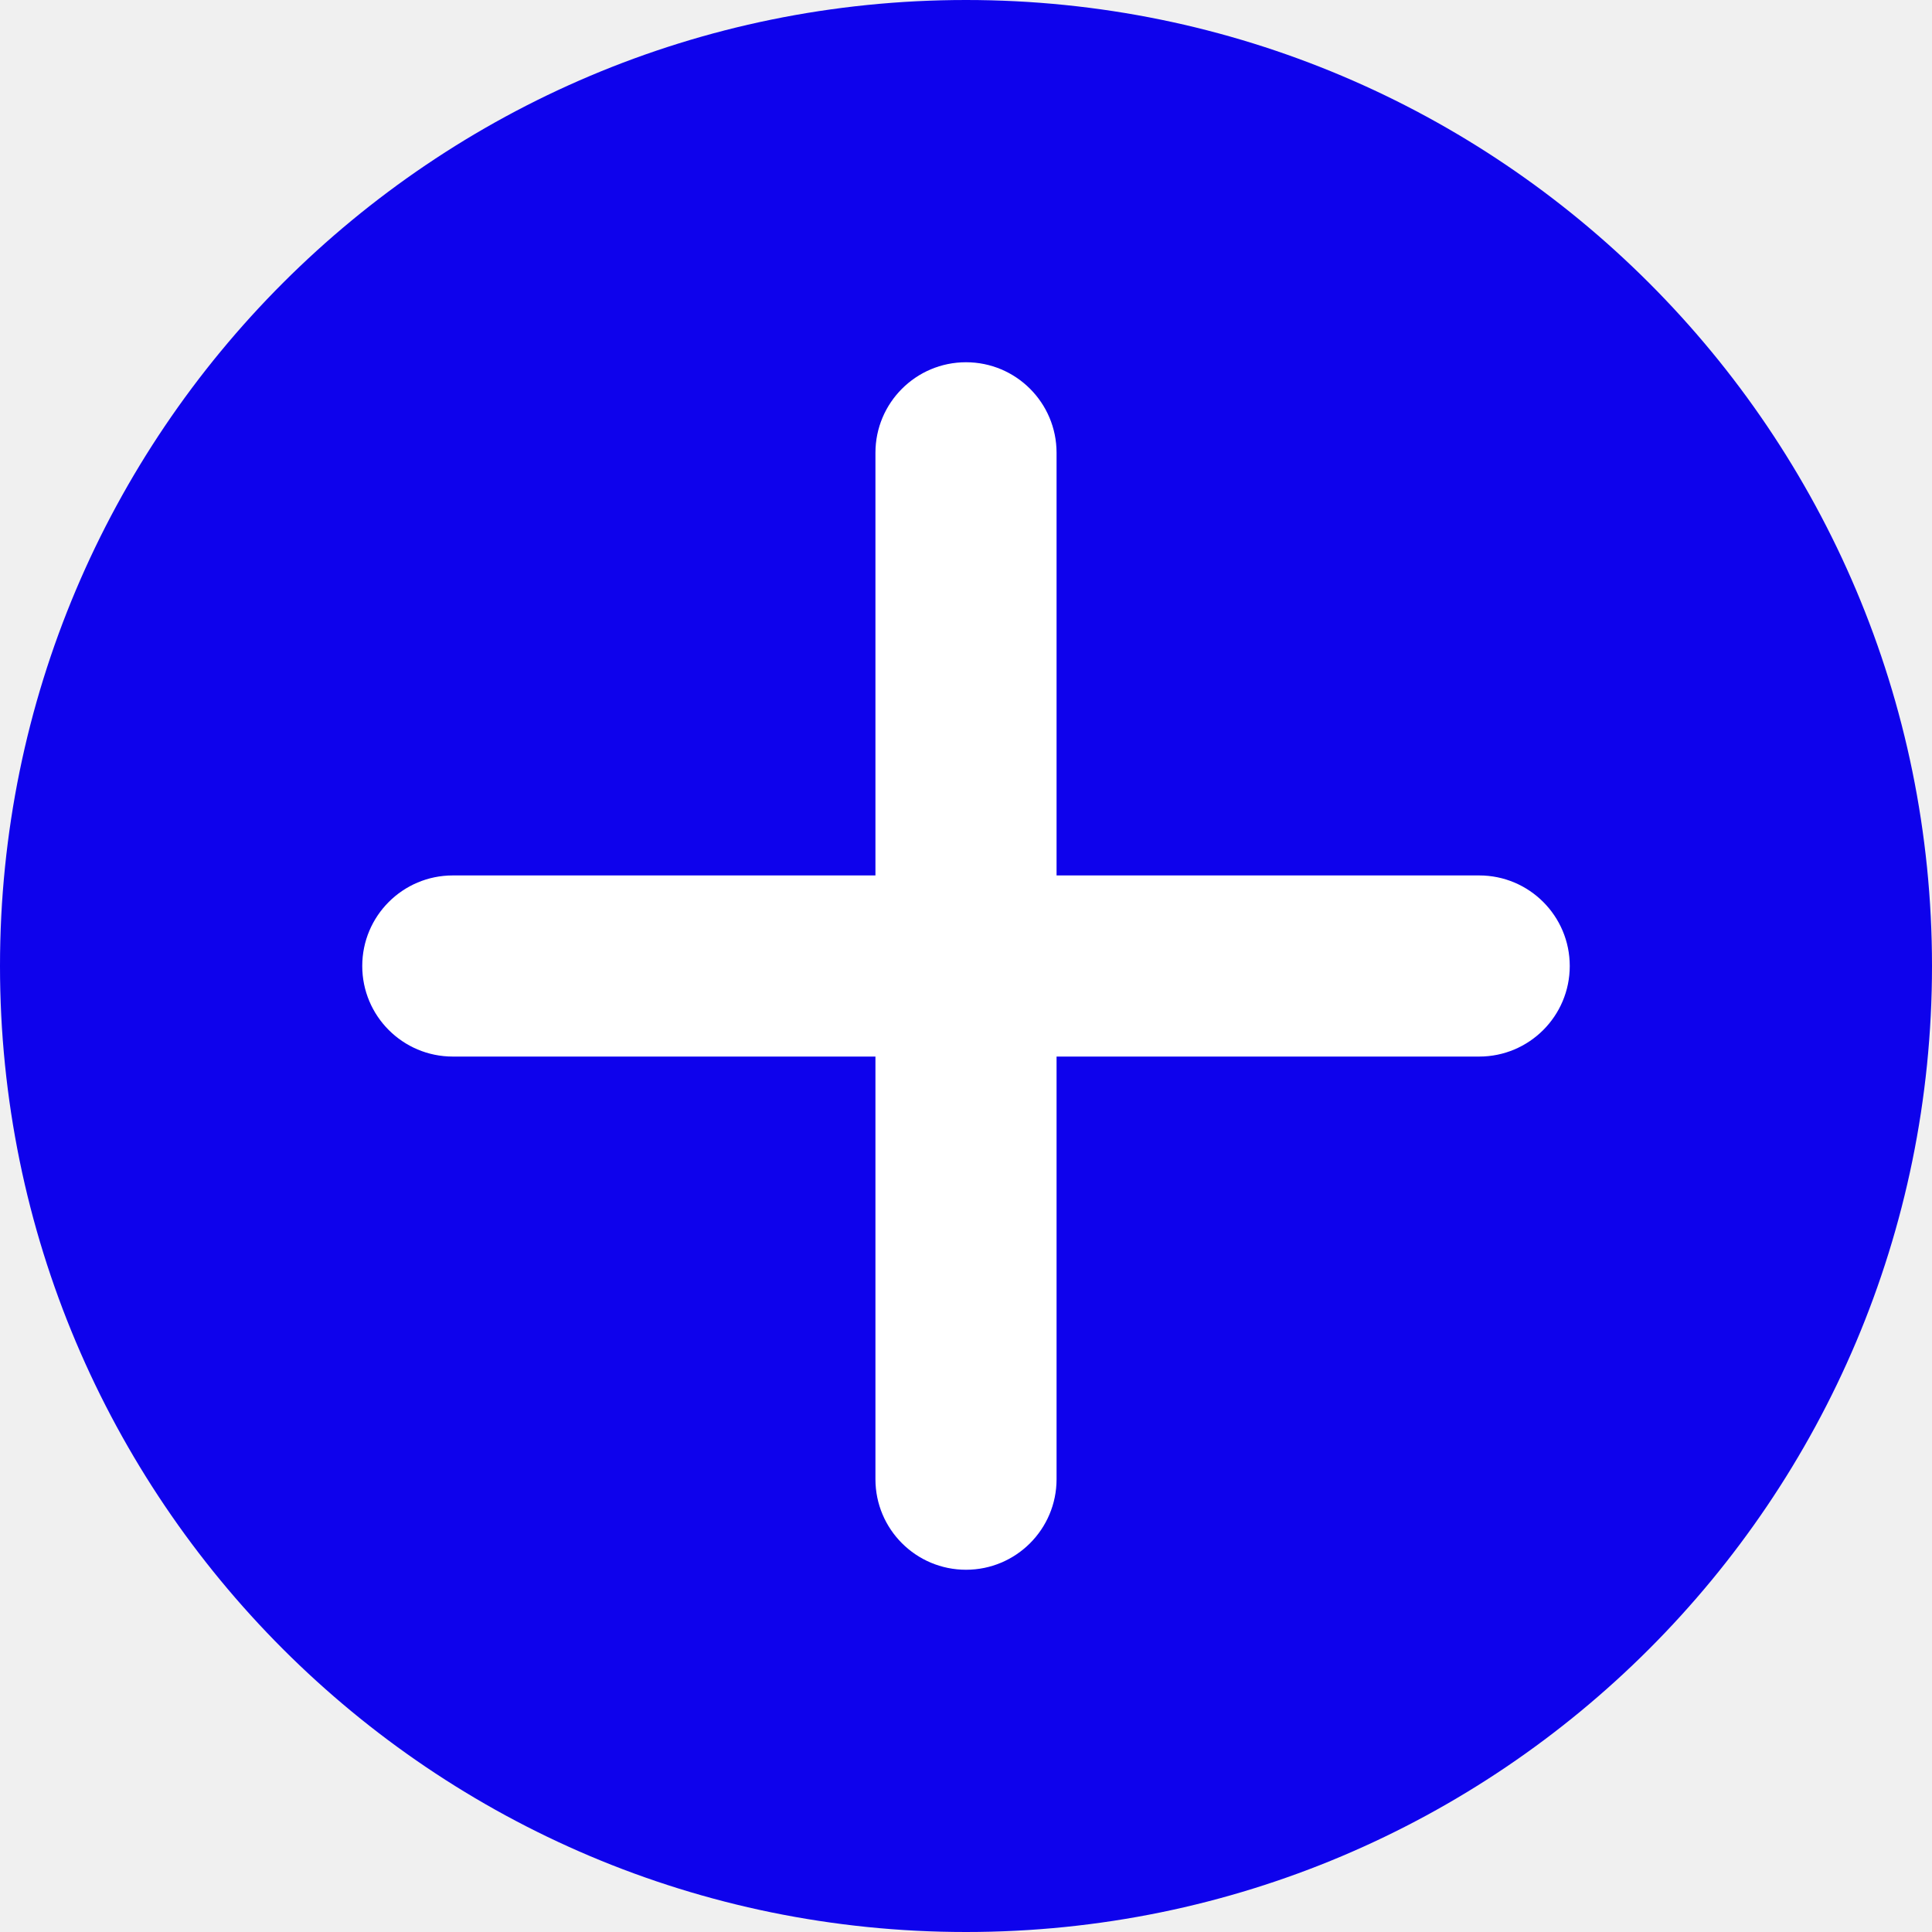
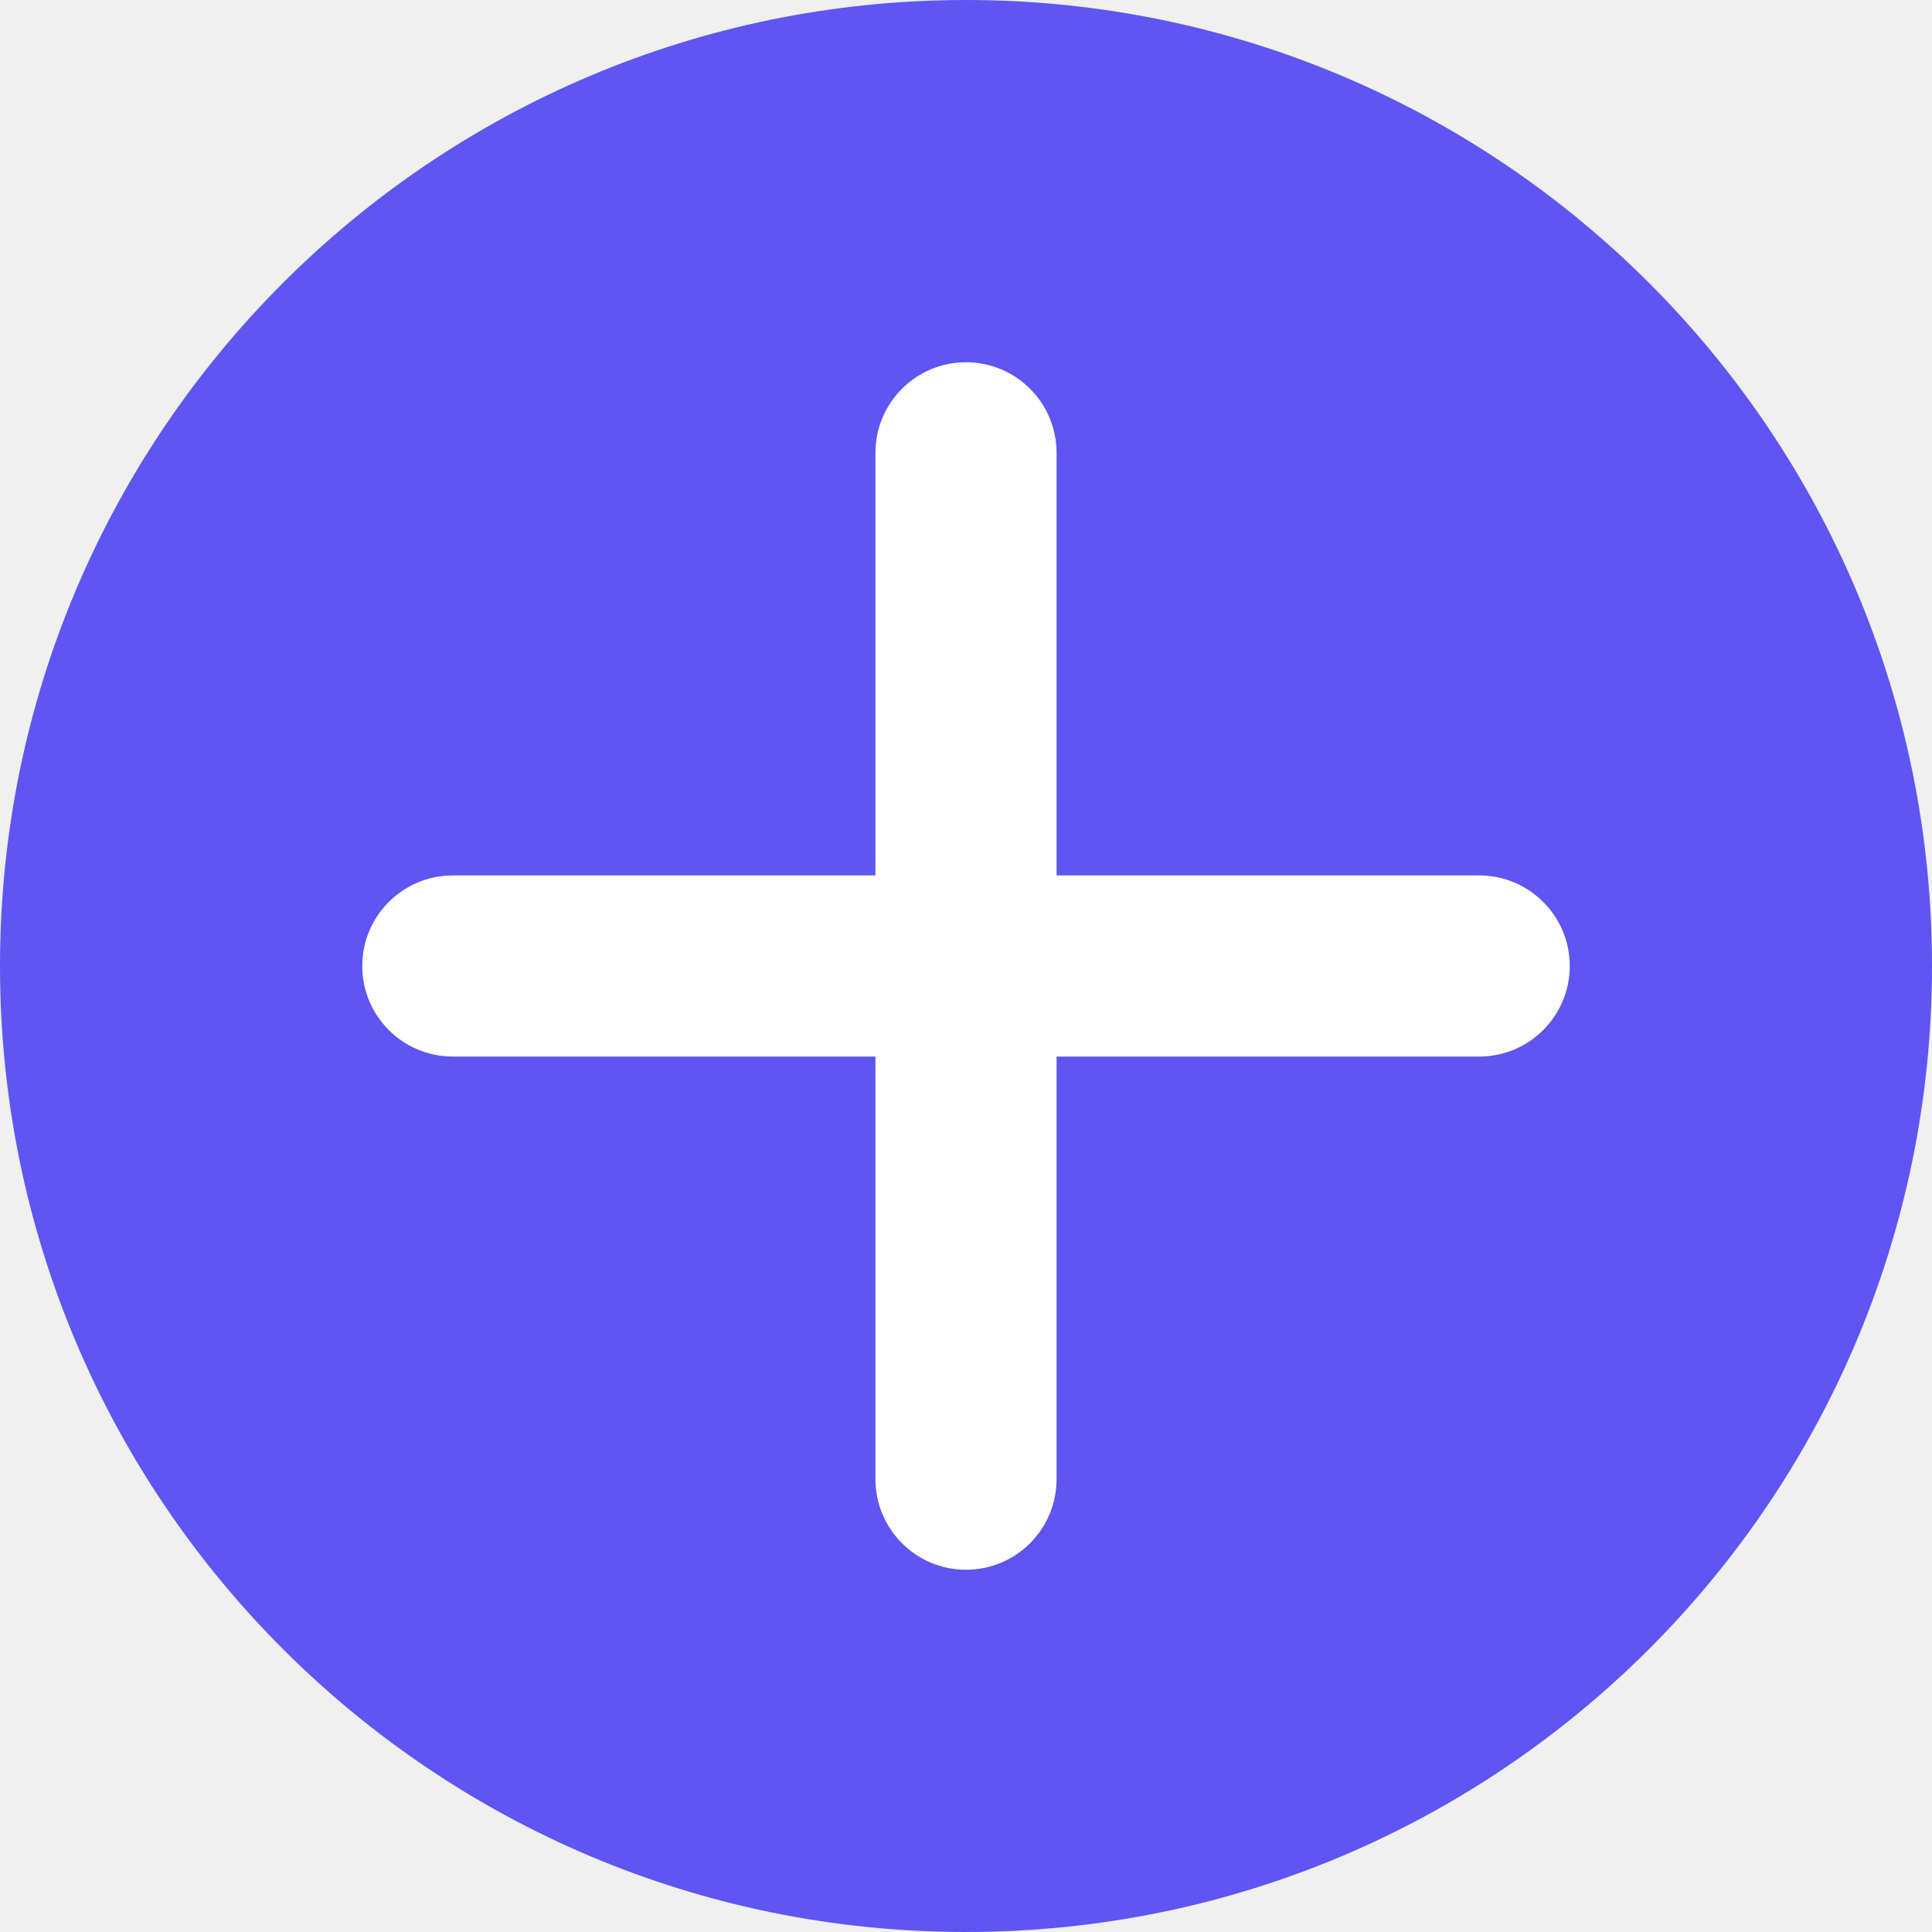
<svg xmlns="http://www.w3.org/2000/svg" width="64" height="64" viewBox="0 0 64 64" fill="none">
-   <path fill-rule="evenodd" clip-rule="evenodd" d="M32 64C49.673 64 64 49.673 64 32C64 14.327 49.673 0 32 0C14.327 0 0 14.327 0 32C0 49.673 14.327 64 32 64Z" fill="#0E02EC" />
+   <path fill-rule="evenodd" clip-rule="evenodd" d="M32 64C49.673 64 64 49.673 64 32C64 14.327 49.673 0 32 0C14.327 0 0 14.327 0 32C0 49.673 14.327 64 32 64Z" fill="#5E55F2" />
  <path fill-rule="evenodd" clip-rule="evenodd" d="M32 12C30.343 12 29 13.343 29 15V29H15C13.343 29 12 30.343 12 32C12 33.657 13.343 35 15 35H29V49C29 50.657 30.343 52 32 52C33.657 52 35 50.657 35 49V35H49C50.657 35 52 33.657 52 32C52 30.343 50.657 29 49 29H35V15C35 13.343 33.657 12 32 12Z" fill="white" />
</svg>
